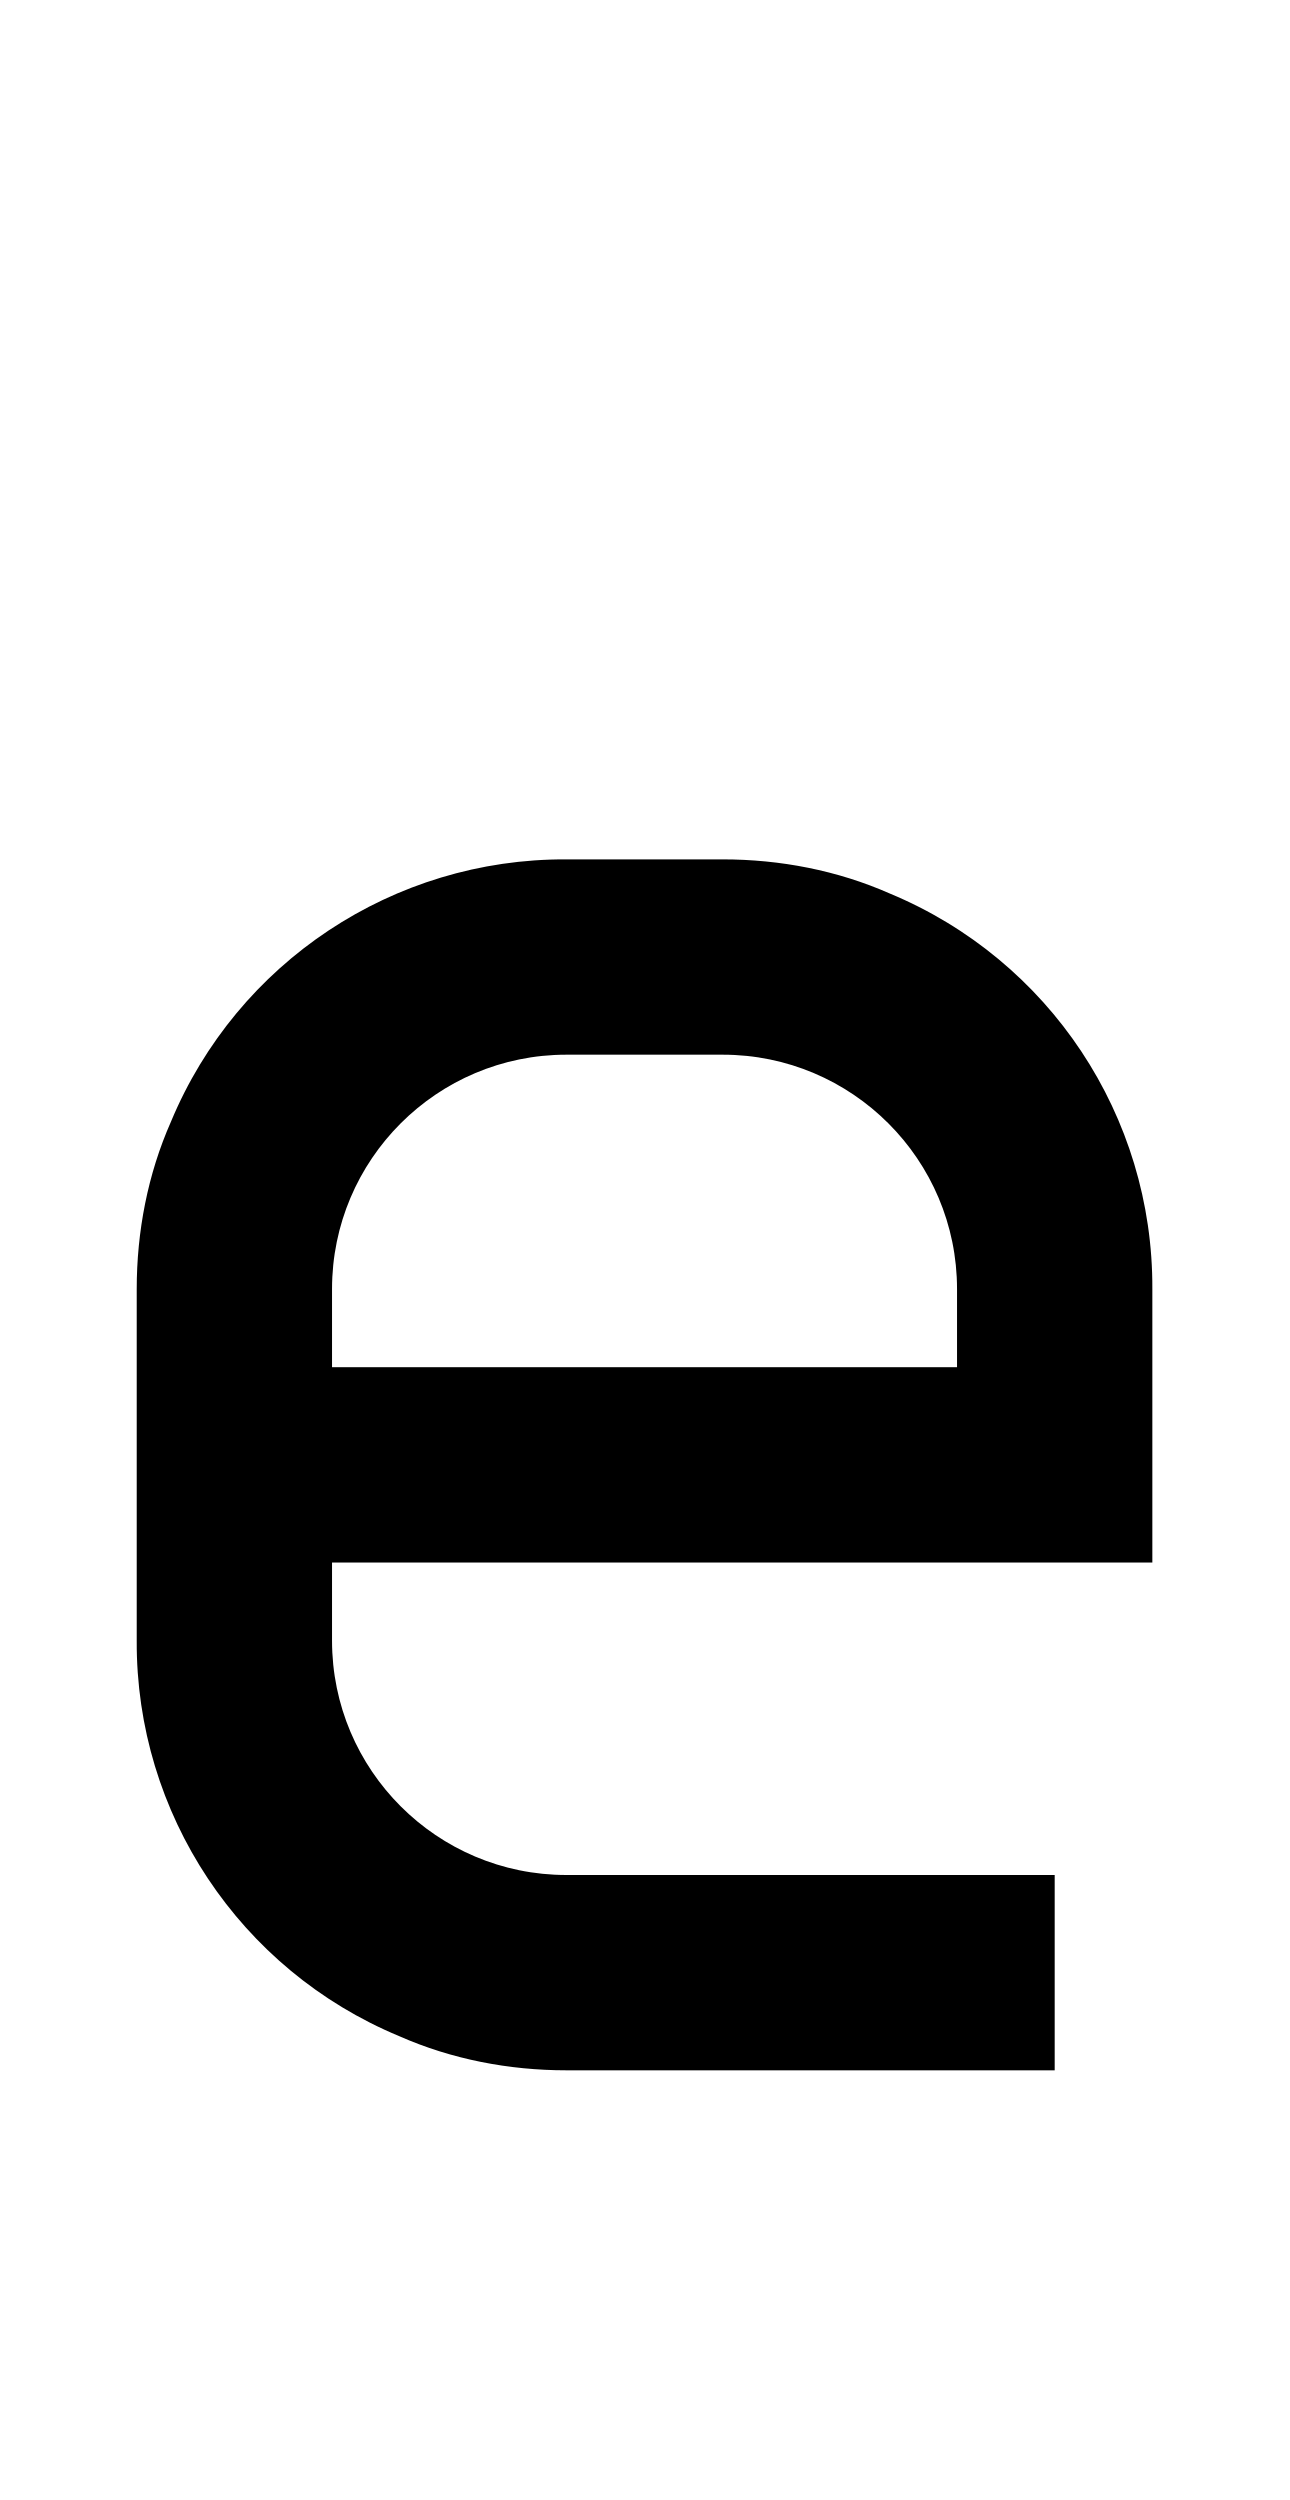
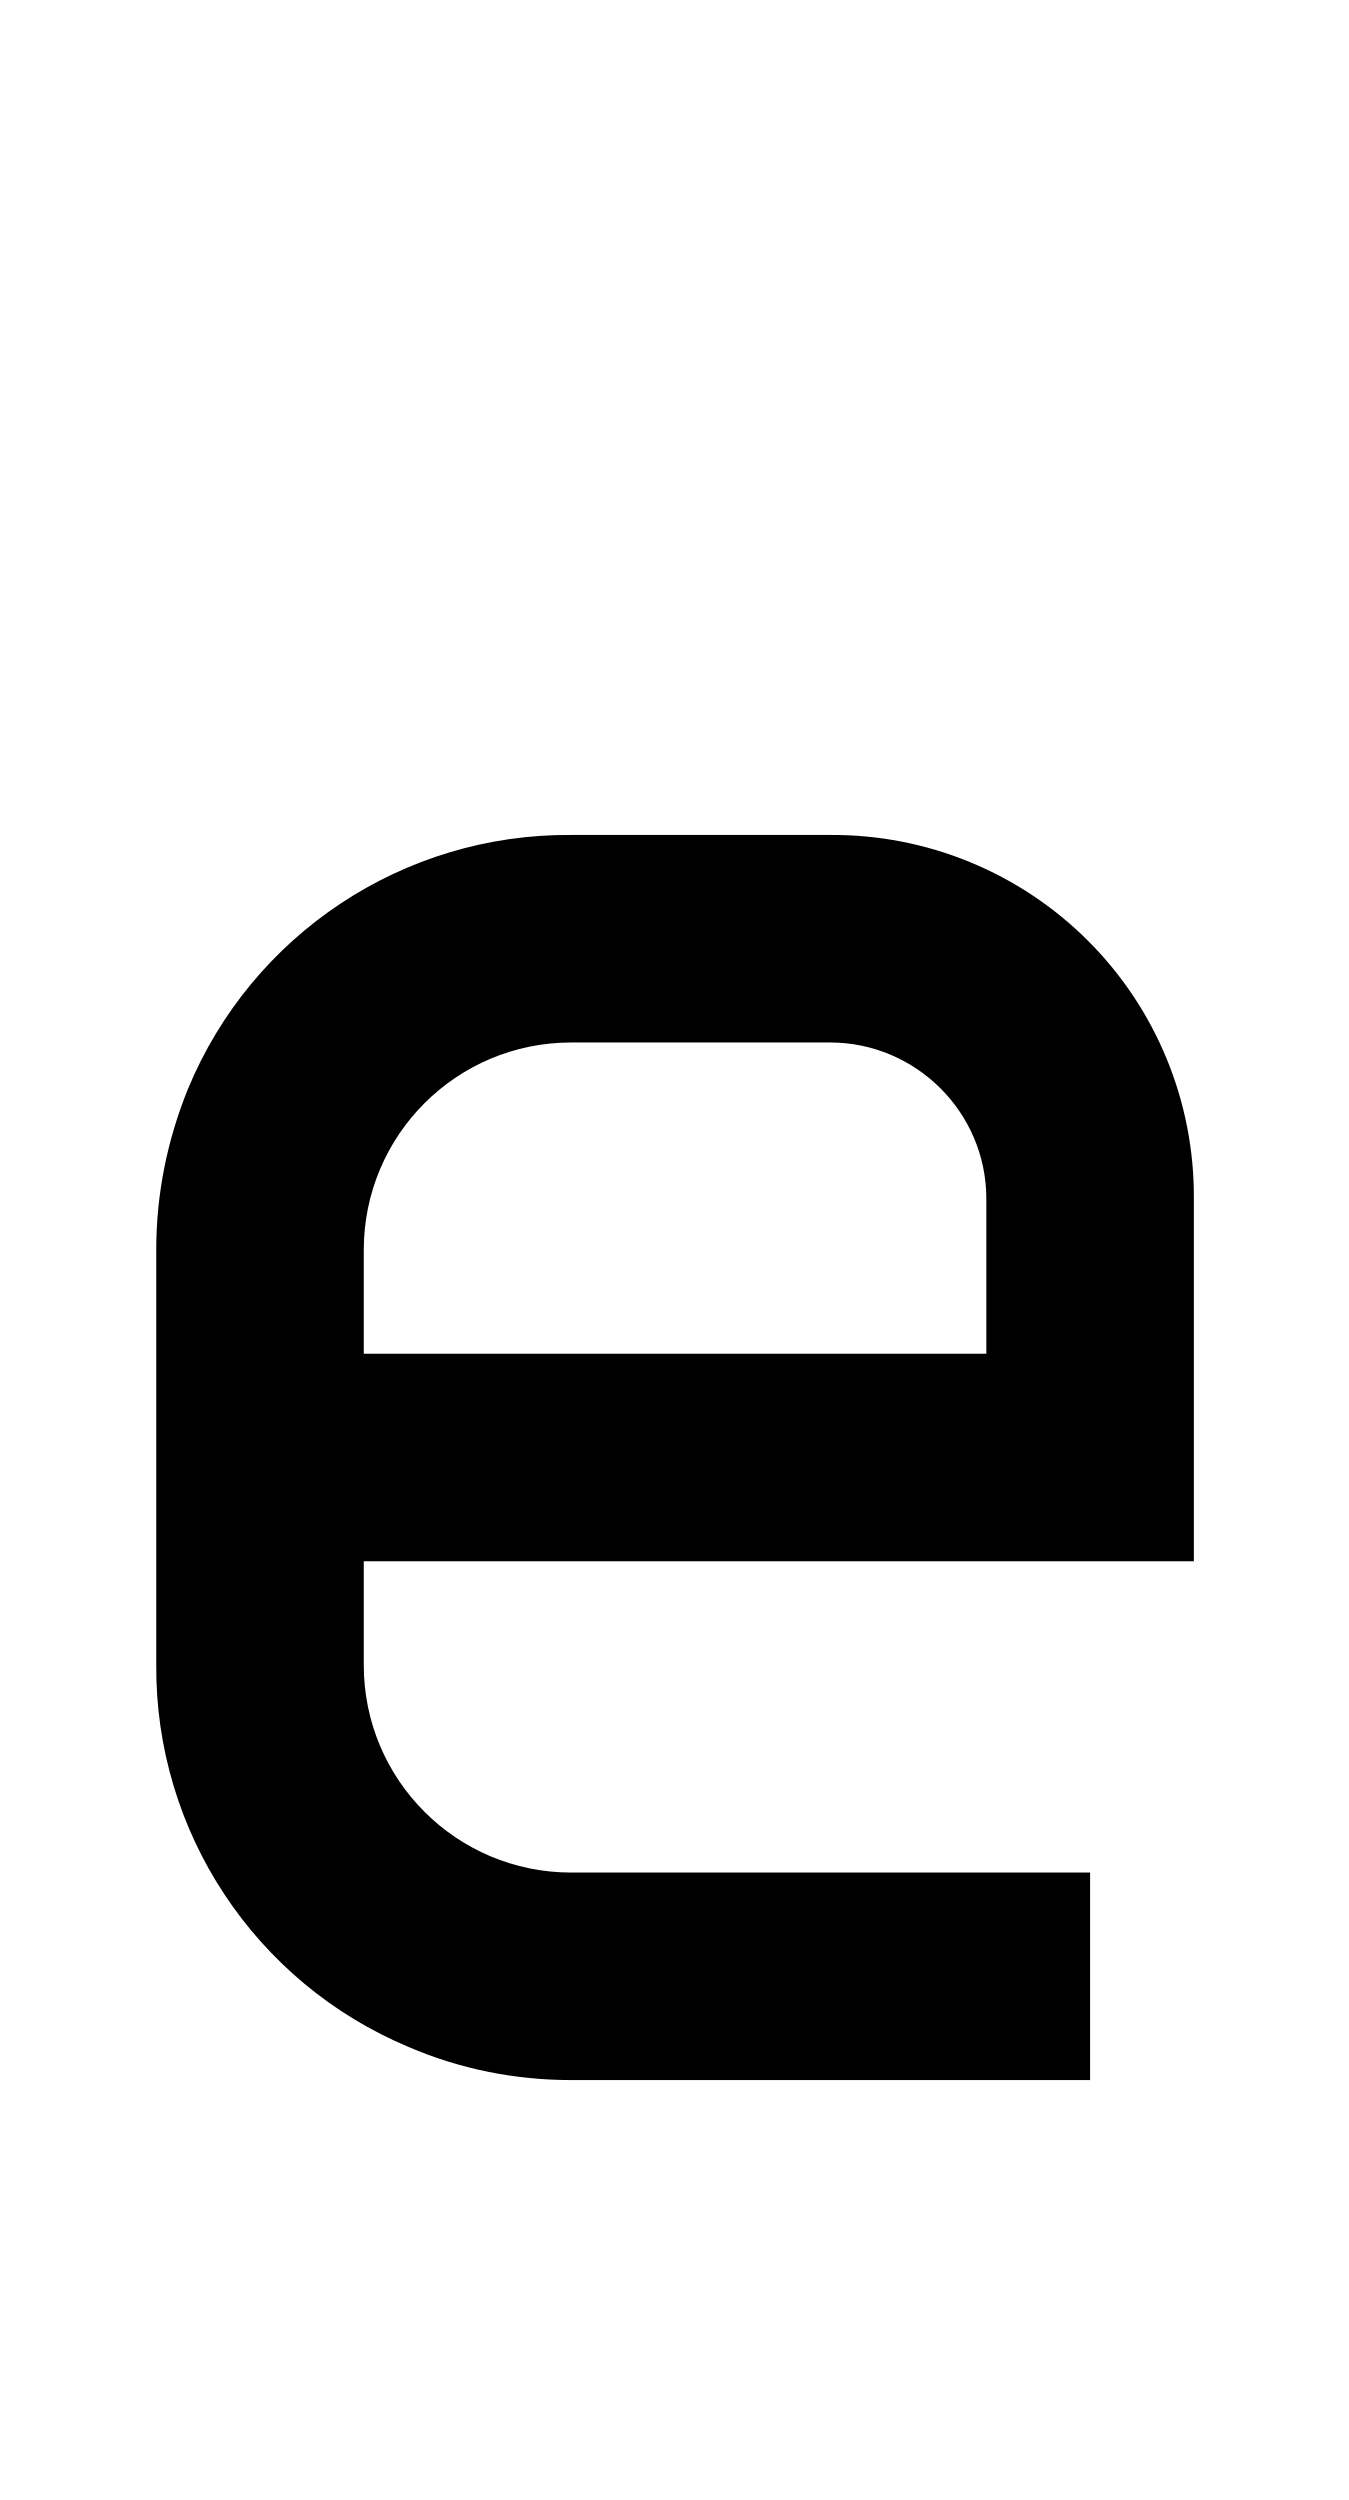
- <svg xmlns="http://www.w3.org/2000/svg" viewBox="0 0 1056 2048">
-   <path d="M944 1280v-224a349 349 0 0 0-215-324c-43-19-90-28-137-28H464a349 349 0 0 0-324 215c-19 43-28 90-28 137v288a349 349 0 0 0 215 324c43 19 90 28 137 28h400v-160H464c-106 0-192-86-192-192v-64h672ZM464 864h128c106 0 192 86 192 192v64H272v-64c0-106 86-192 192-192Z" />
+ <svg xmlns="http://www.w3.org/2000/svg" viewBox="0 0 1105 2048">
+   <path d="M978 1279V982a296 296 0 0 0-298-298H468a337 337 0 0 0-314 208c-17 42-26 86-26 132v340a337 337 0 0 0 207 313c42 18 87 27 133 27h425v-170H468c-94 0-170-76-170-170v-85h680ZM468 854h212c70 0 128 57 128 128v127H298v-85c0-94 76-170 170-170Z" />
</svg>
